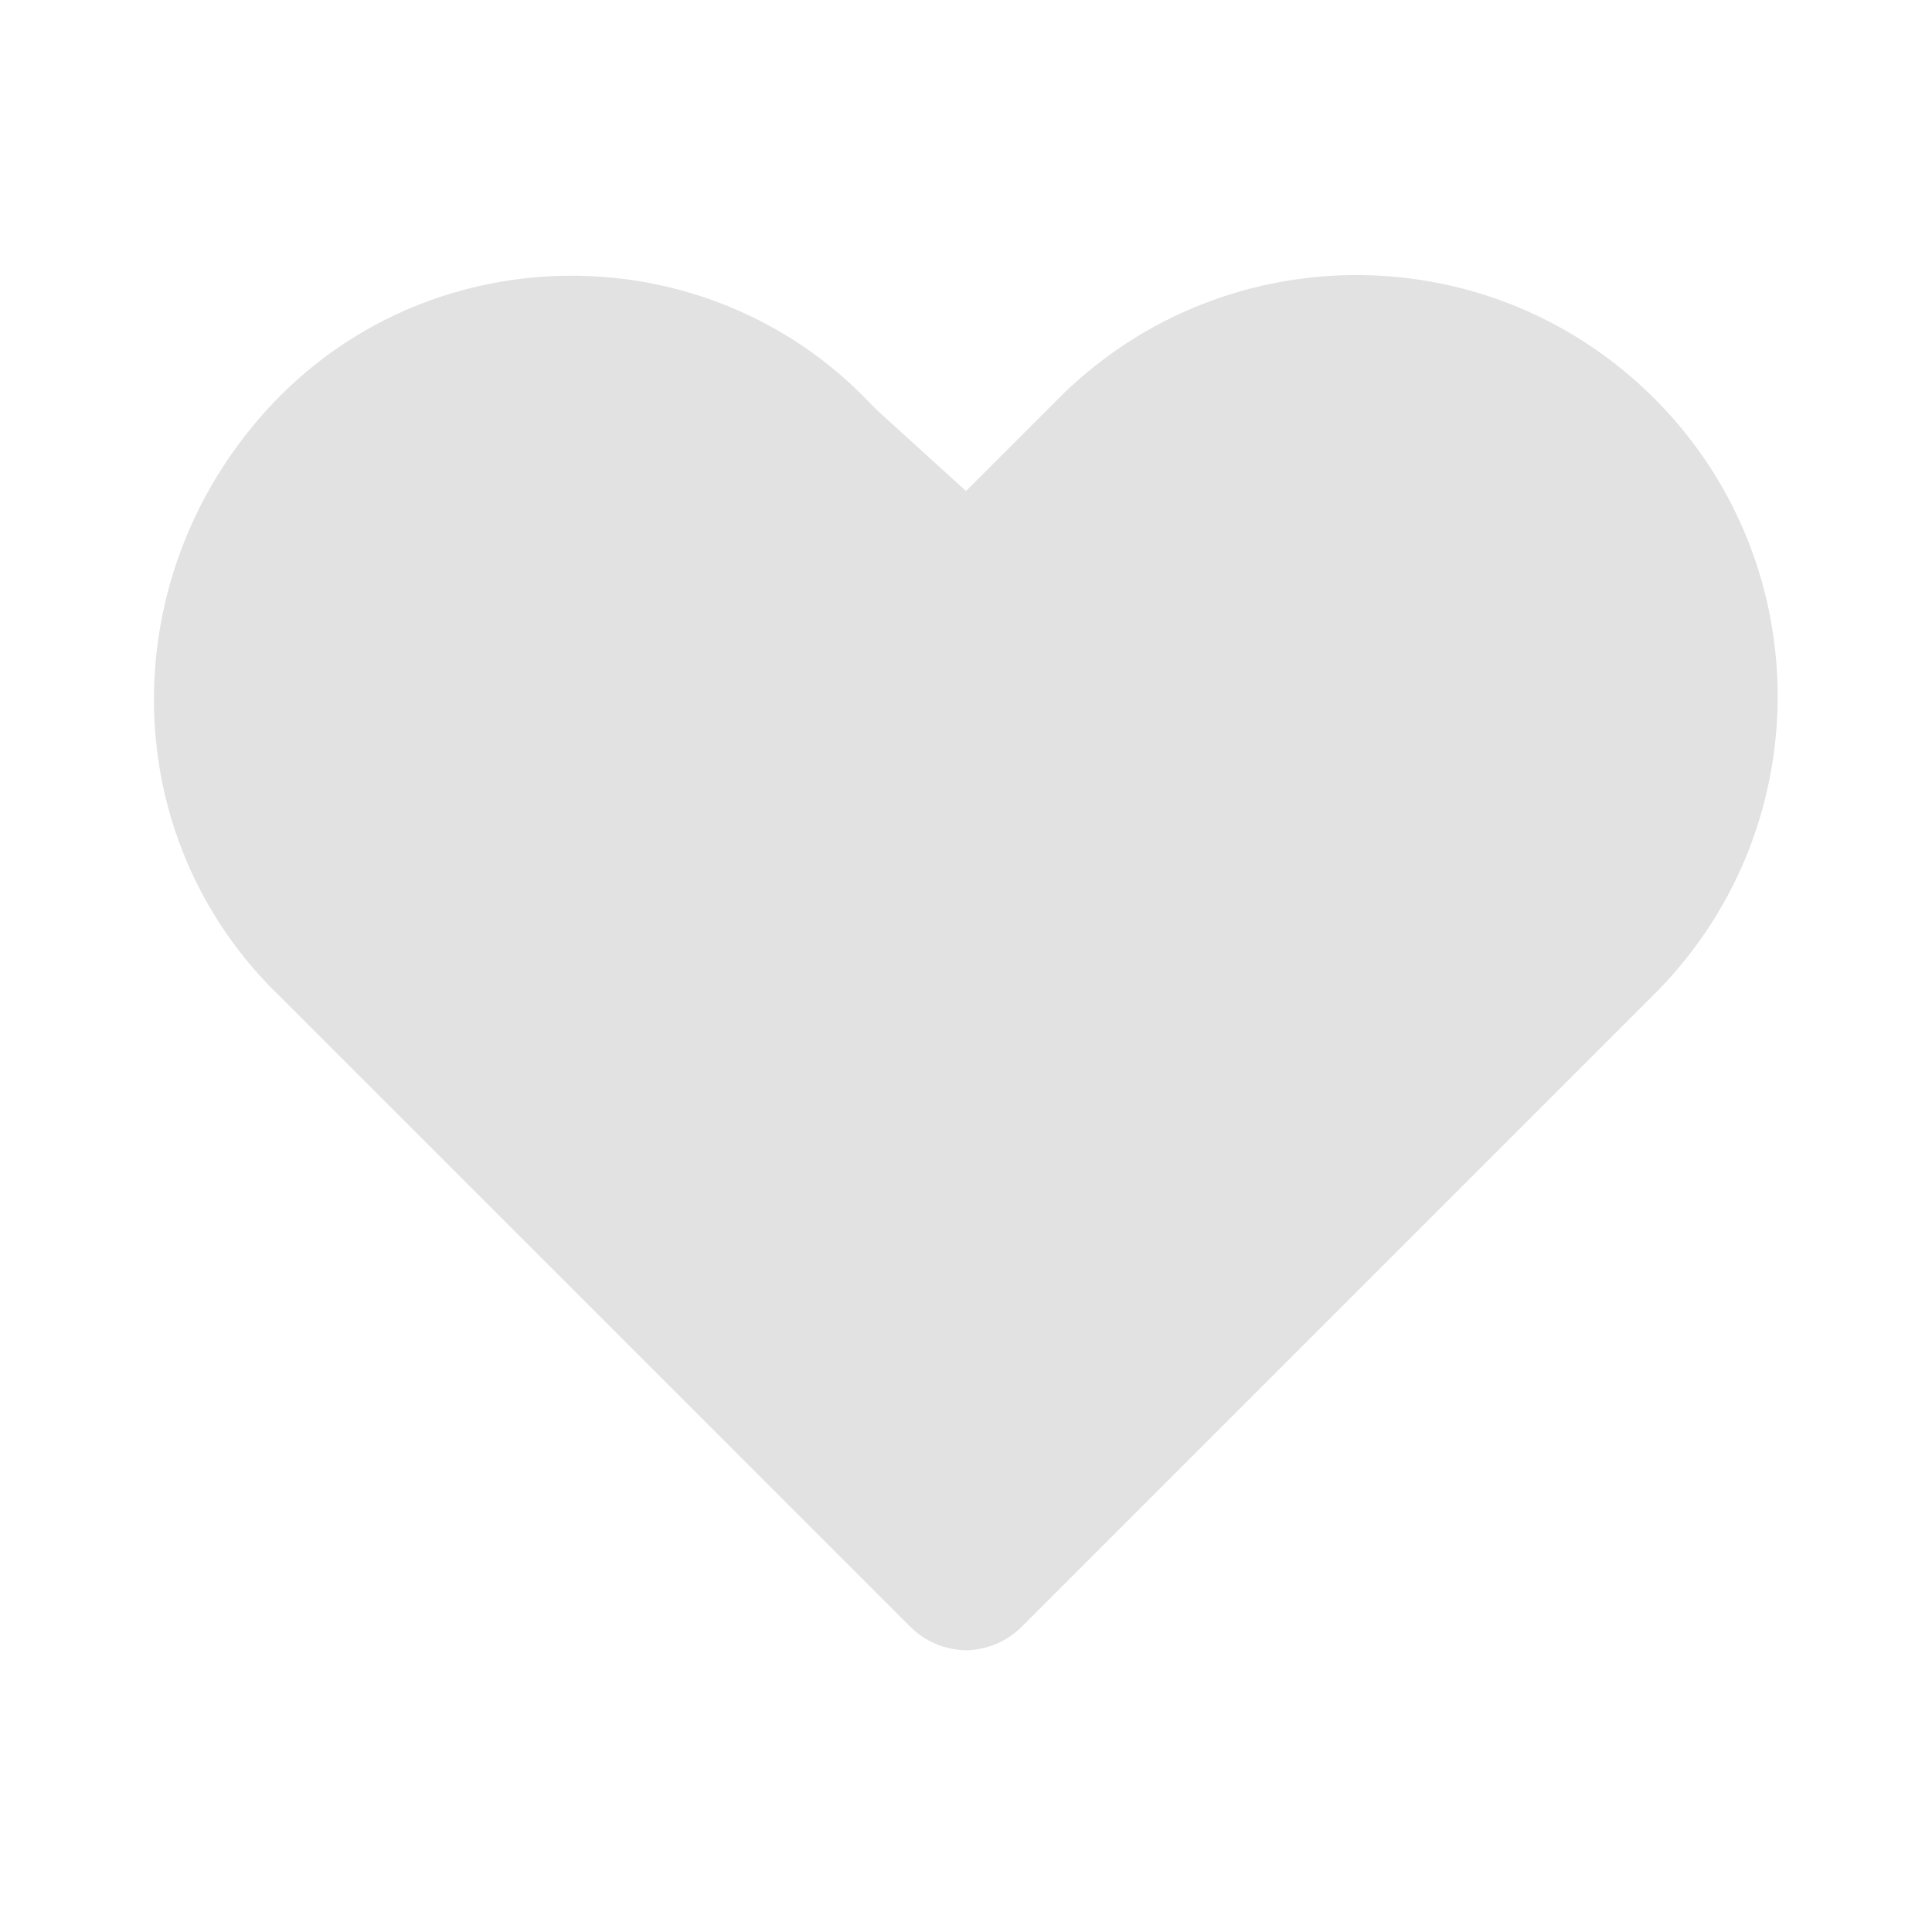
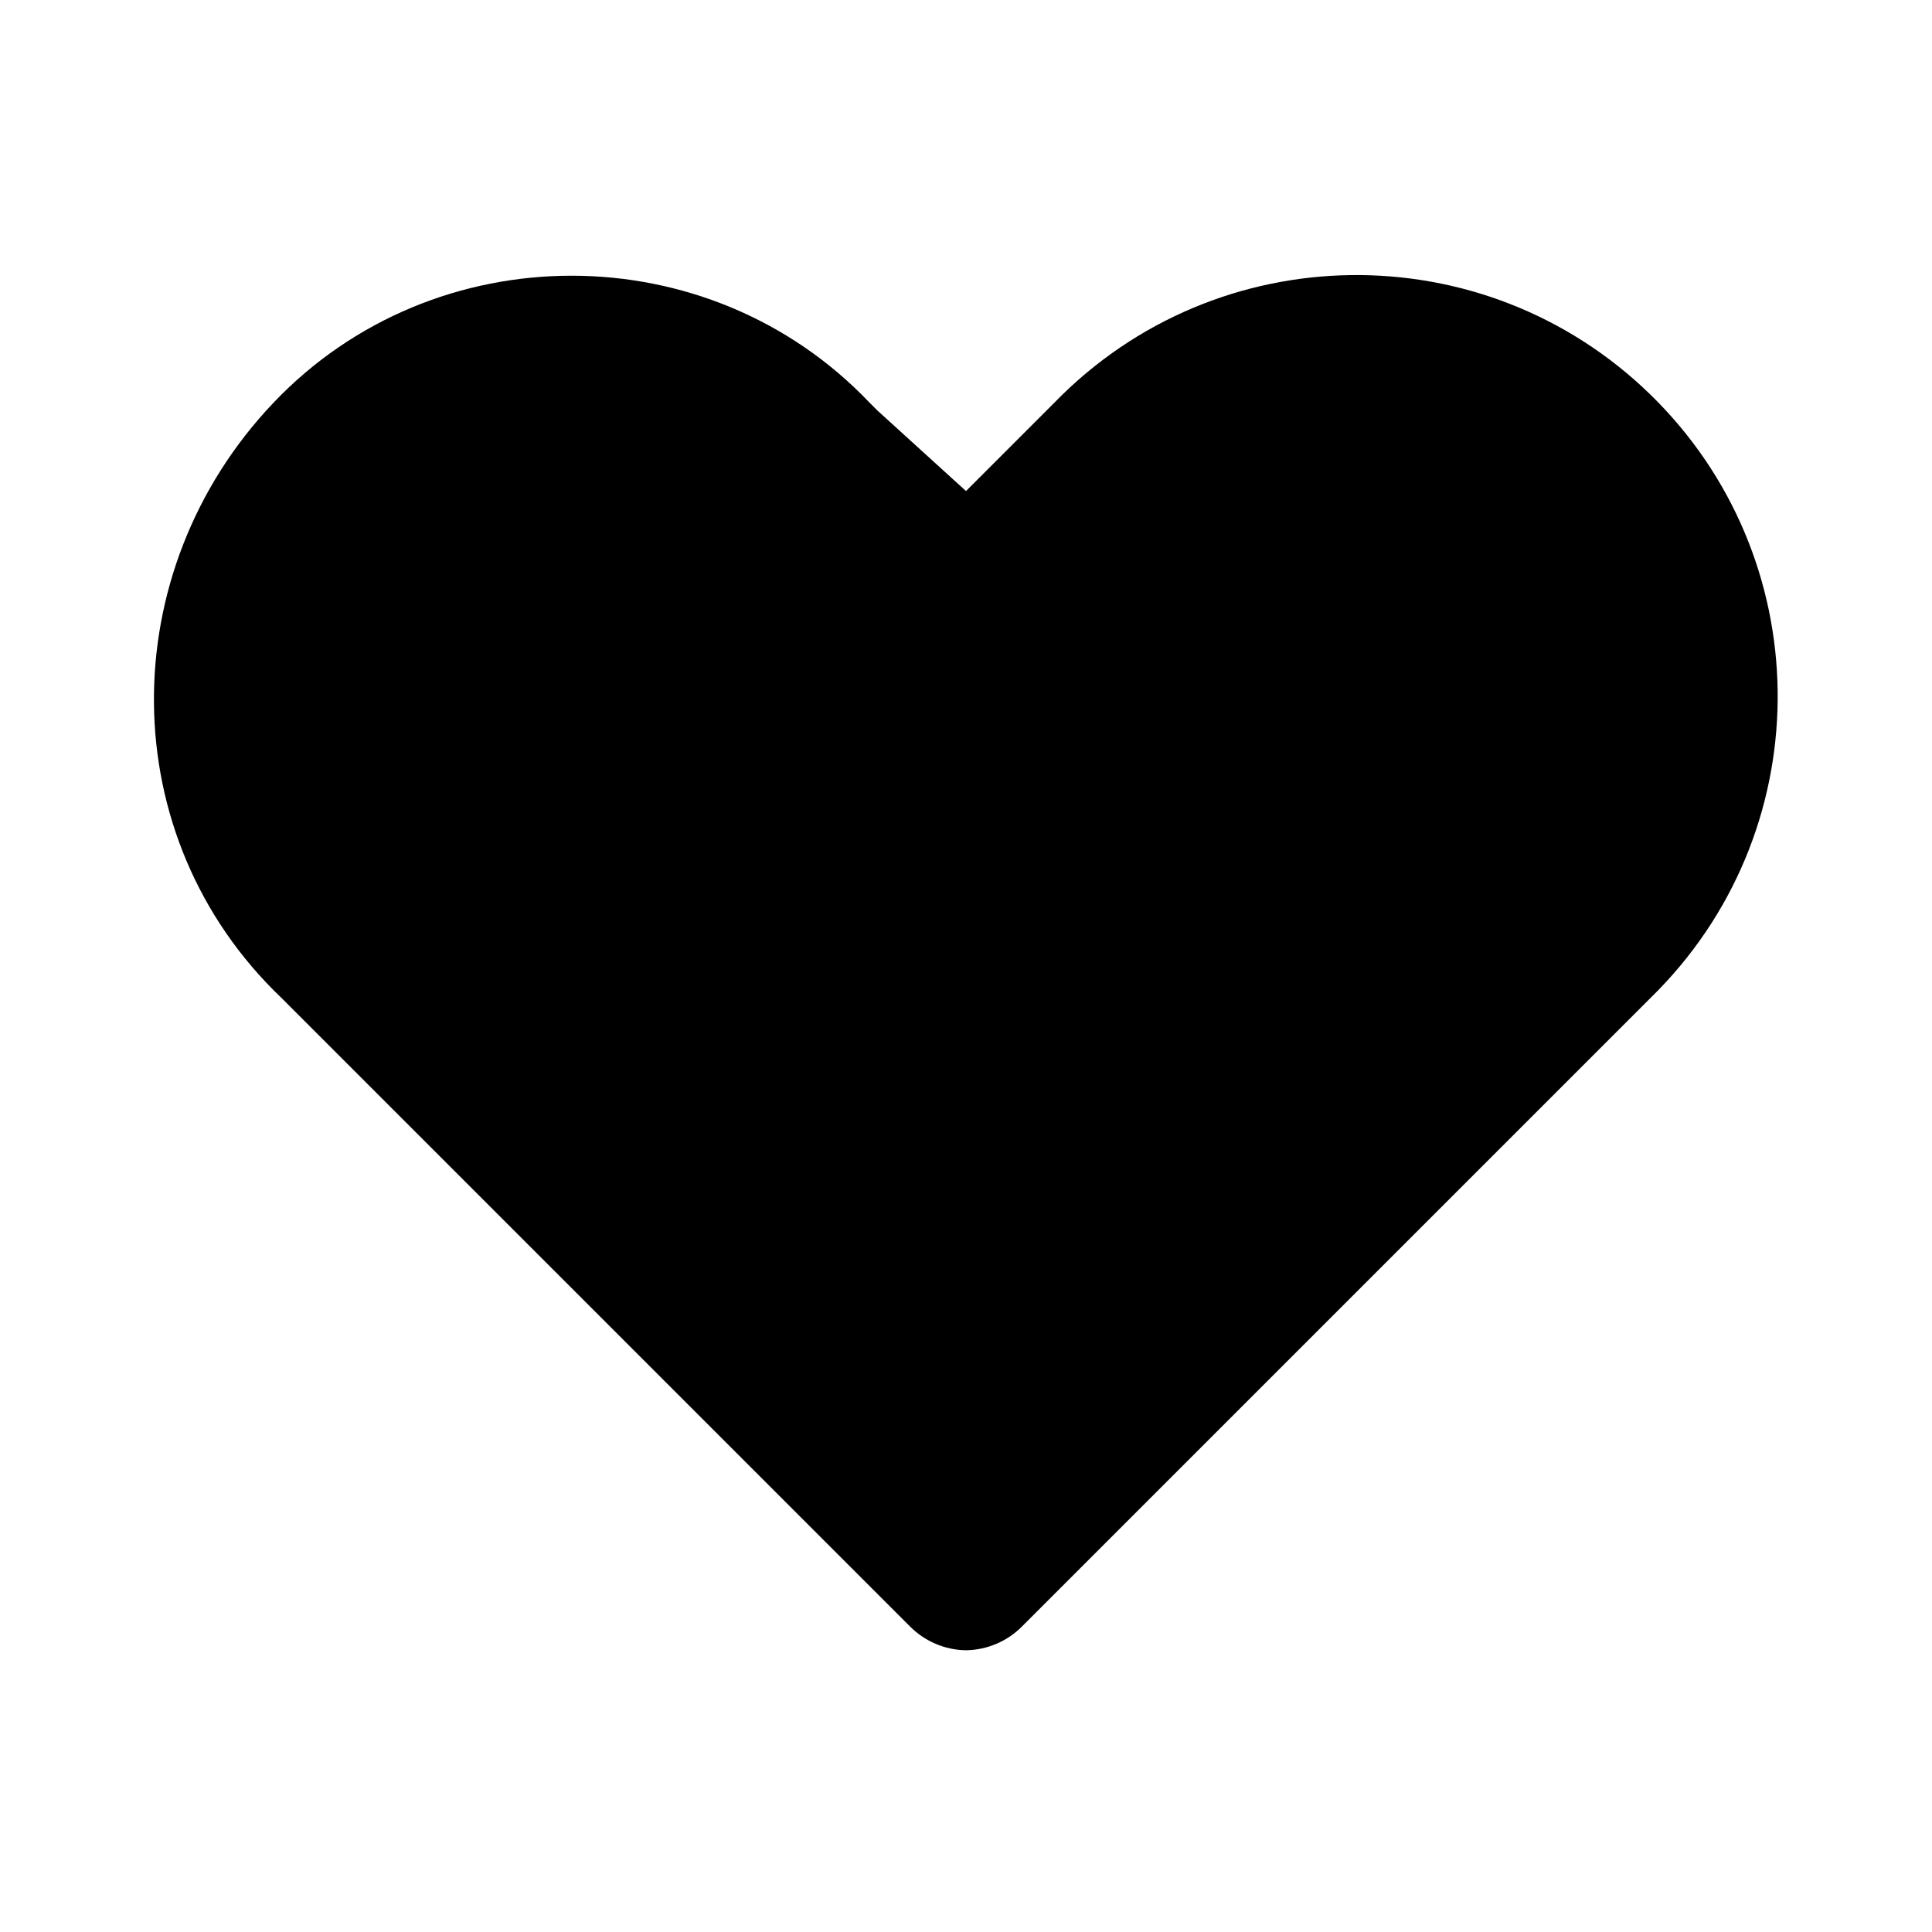
<svg xmlns="http://www.w3.org/2000/svg" viewBox="0 0 24 24">
  <path fill="none" d="M0 0h24v24H0z" />
-   <path d="M12 20.5a1 1 0 01-.7-.3l-7.8-7.8c-2.1-2-2.1-5.3-.1-7.4s5.4-2.1 7.4 0l.1.1 1.1 1L13.1 5a5.2 5.2 0 117.5 7.3l-.1.1-7.8 7.8a1 1 0 01-.7.3z" fill="#e2e2e2" />
+   <path d="M12 20.5a1 1 0 01-.7-.3l-7.8-7.8c-2.1-2-2.1-5.3-.1-7.4s5.4-2.1 7.4 0l.1.1 1.1 1L13.1 5a5.2 5.2 0 117.5 7.3l-.1.1-7.8 7.8a1 1 0 01-.7.3z" />
</svg>
